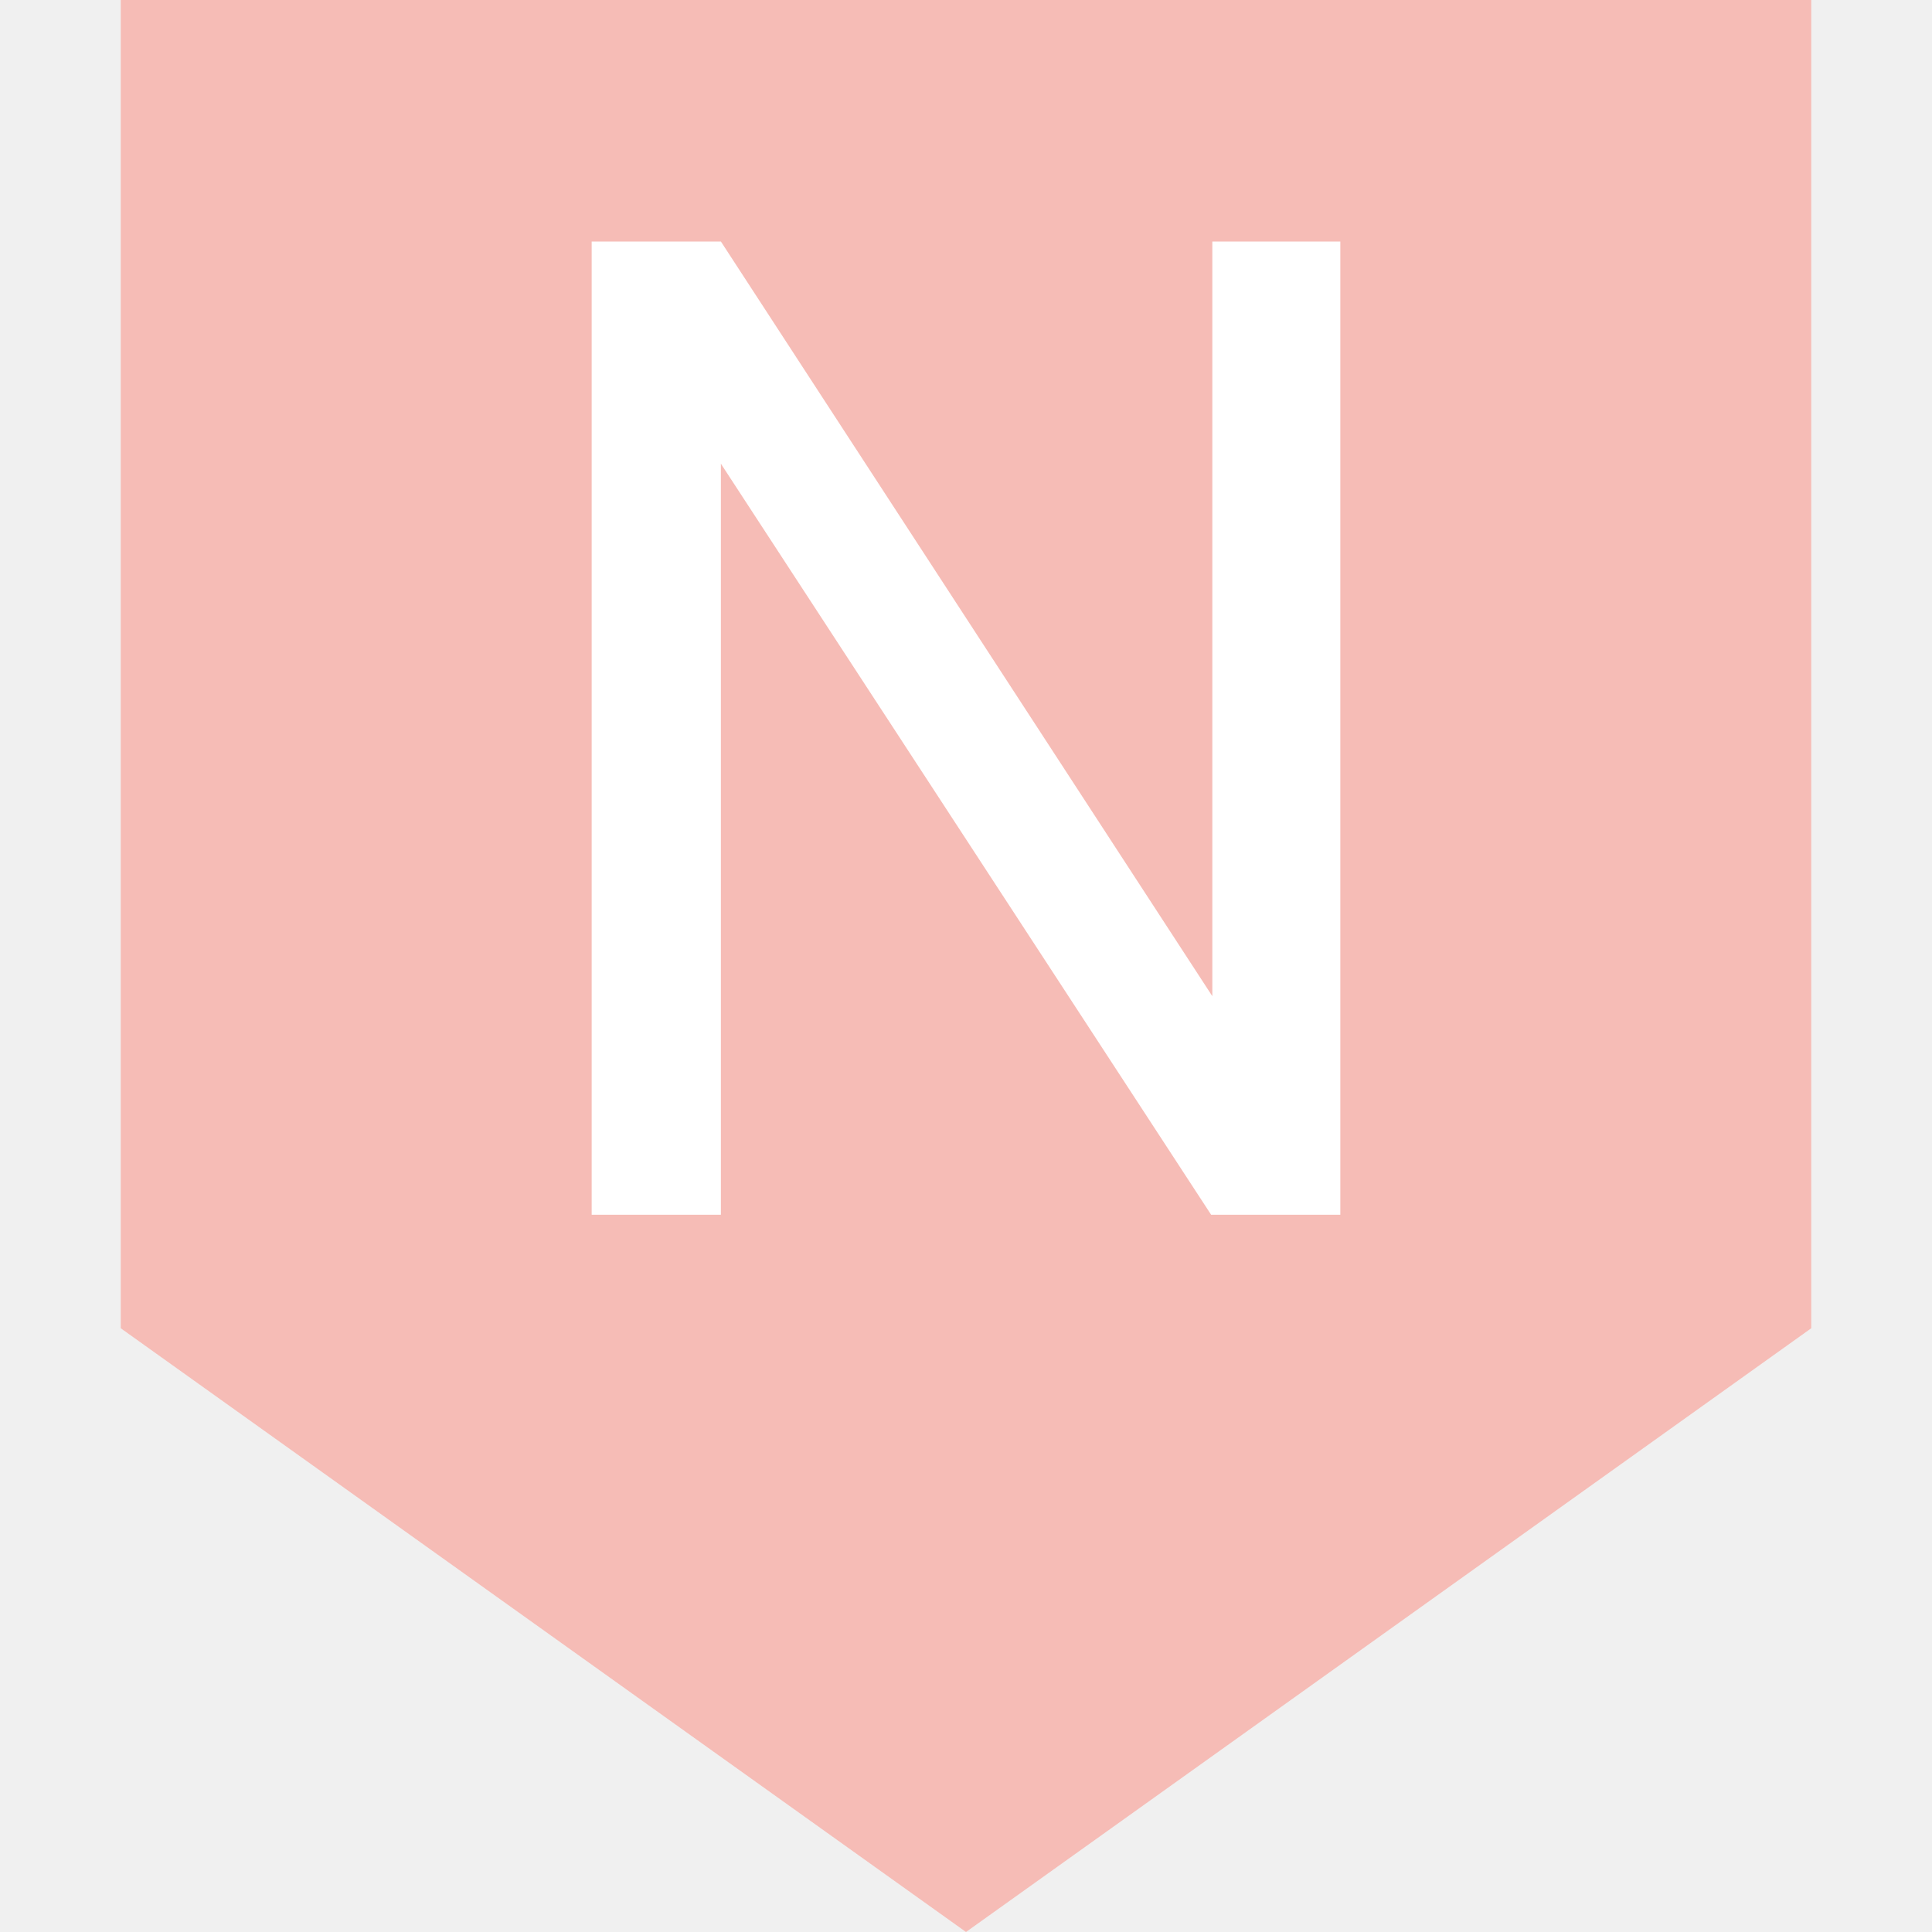
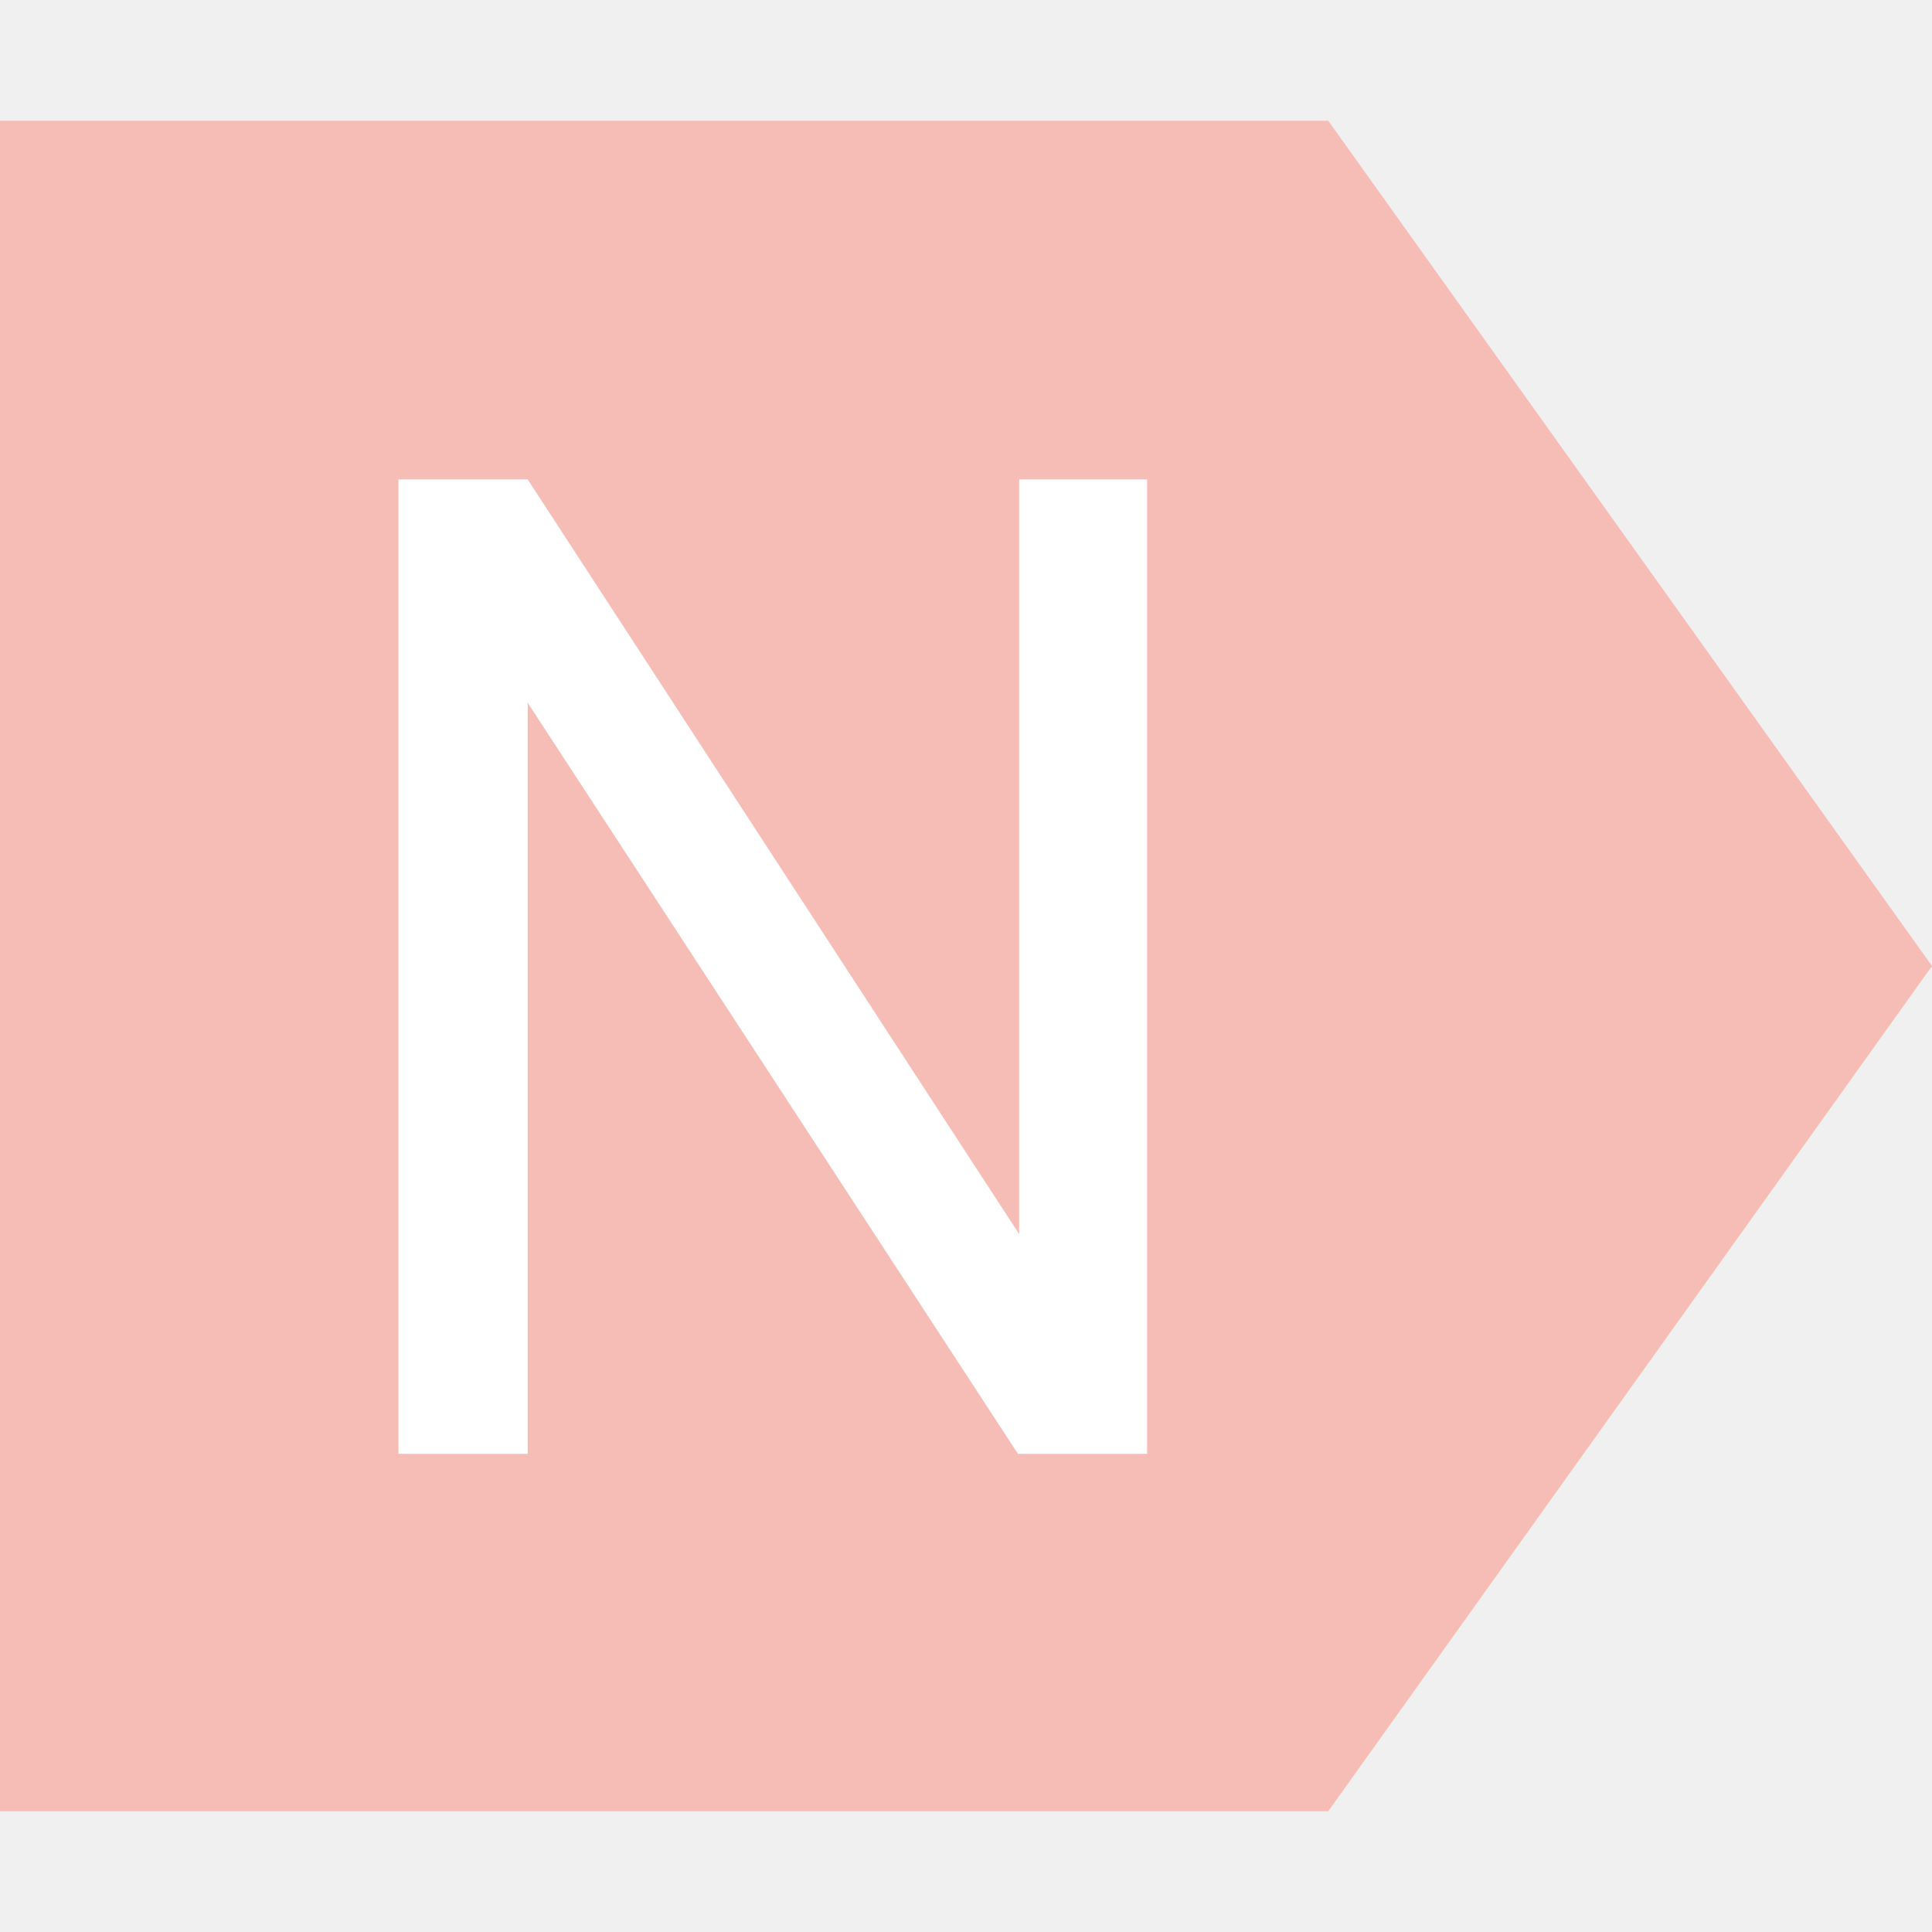
- <svg xmlns="http://www.w3.org/2000/svg" id="Layer_1" width="20px" height="20px" data-name="Layer 1" viewBox="0 0 14 16">
+ <svg xmlns="http://www.w3.org/2000/svg" id="Layer_1" width="20px" height="20px" data-name="Layer 1" viewBox="0 0 16 14">
  <defs>
    <style>.cls-1{fill:#f8afa8;opacity:0.8;}.cls-2{fill:#fff;}</style>
  </defs>
-   <polygon class="cls-1" points="0 11 0 0 14 0 14 11 7 16 0 11" />
-   <path class="cls-2" d="M1059.32,782.06h-1.07l-4.06-6.22v6.22h-1.07V774h1.07l4.07,6.25V774h1.06v8.07Z" transform="translate(-1049.22 -772)" />
+   <polygon class="cls-1" points="11 14 0 14 0 0 11 0 16 7 11 14" />
+   <path class="cls-2" d="M1779.72,744.35h-1.07l-4.06-6.22v6.22h-1.07v-8.07h1.07l4.07,6.25v-6.25h1.06v8.07Z" transform="translate(-1770.22 -733.31)" />
</svg>
